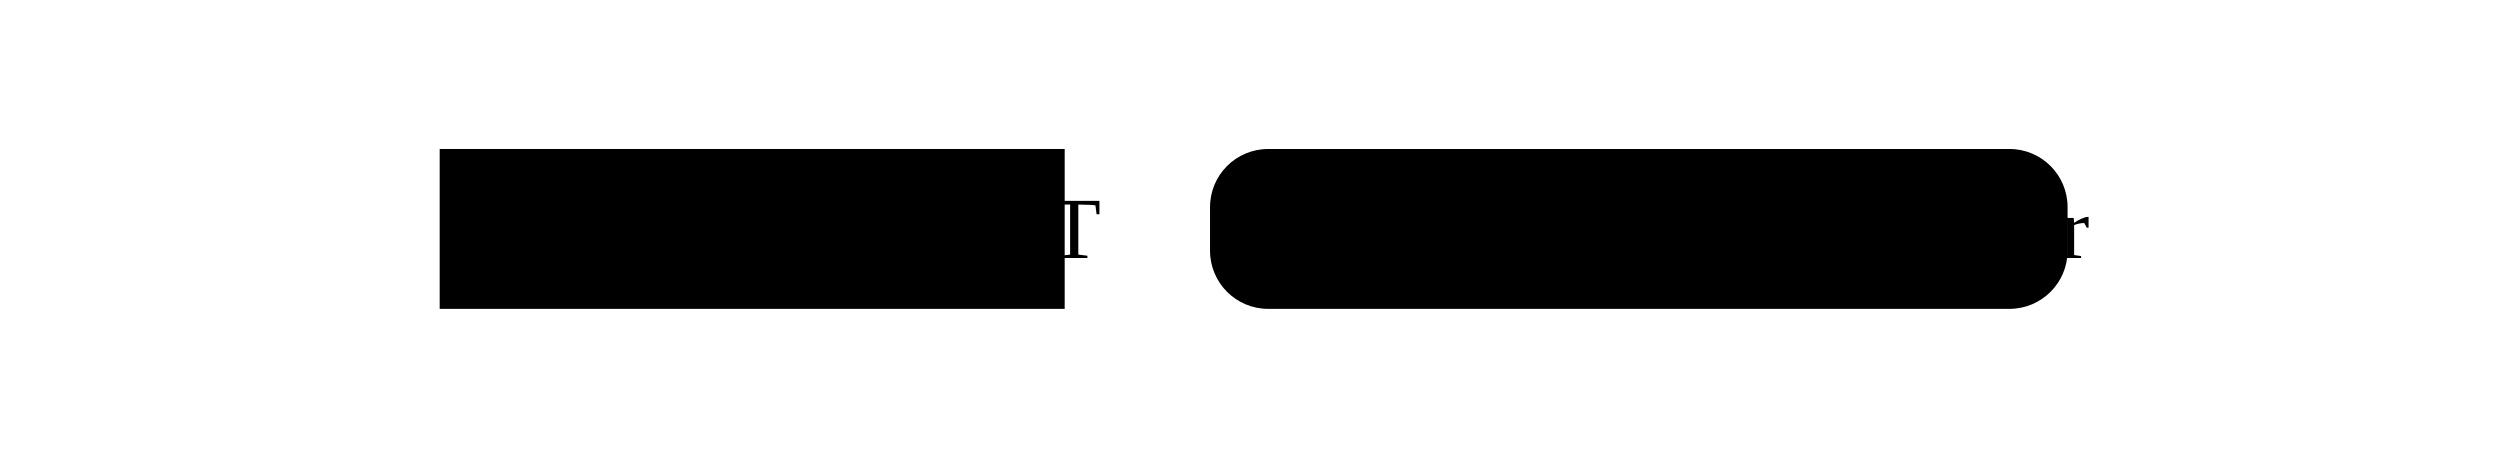
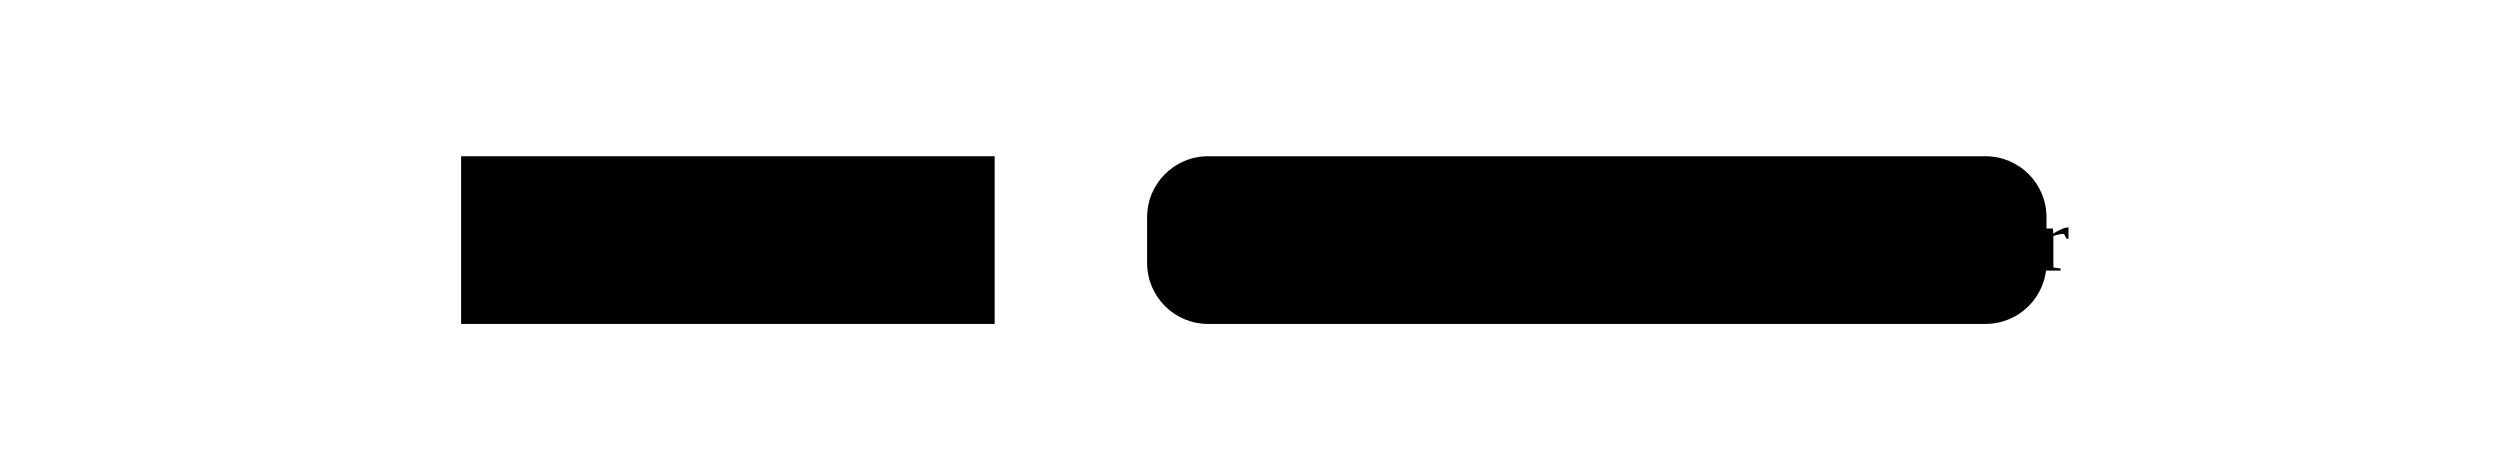
- <svg xmlns="http://www.w3.org/2000/svg" class="railroad-diagram" width="344" height="62" viewBox="0 0 344 62">
+ <svg xmlns="http://www.w3.org/2000/svg" class="railroad-diagram" width="328" height="62" viewBox="0 0 328 62">
  <g transform="translate(.5 .5)">
+     <path d="M 20 21 v 20 m 0 -10 h 20.5" />
    <g>
      <path d="M40 31h0" />
-       <path d="M304 31h0" />
+       <path d="M288 31h0" />
      <path d="M40 31h20" />
      <g>
        <path d="M60 31h0" />
-         <path d="M284 31h0" />
+         <path d="M268 31h0" />
        <g class="terminal">
          <path d="M60 31h0" />
-           <path d="M146 31h0" />
-           <rect x="60" y="20" width="86" height="22" rx="0" ry="0" />
-           <text x="103" y="35">K_LIMIT</text>
+           <path d="M130 31h0" />
+           <rect x="60" y="20" width="70" height="22" rx="0" ry="0" />
+           <text x="95" y="35">LIMIT</text>
        </g>
-         <path d="M146 31h10" />
-         <path d="M156 31h10" />
+         <path d="M130 31h10" />
+         <path d="M140 31h10" />
        <g class="non-terminal">
-           <path d="M166 31h0" />
-           <path d="M284 31h0" />
-           <rect x="166" y="20" width="118" height="22" rx="8" ry="8" />
-           <text x="225" y="35">limitNumber</text>
+           <path d="M150 31h0" />
+           <path d="M268 31h0" />
+           <rect x="150" y="20" width="118" height="22" rx="8" ry="8" />
+           <text x="209" y="35">limitNumber</text>
        </g>
      </g>
-       <path d="M284 31h20" />
+       <path d="M268 31h20" />
    </g>
-     <path d="M 304 31 h 20 m 0 -10 v 20" />
+     <path d="M 288 31 h 20 m 0 -10 v 20" />
  </g>
</svg>
